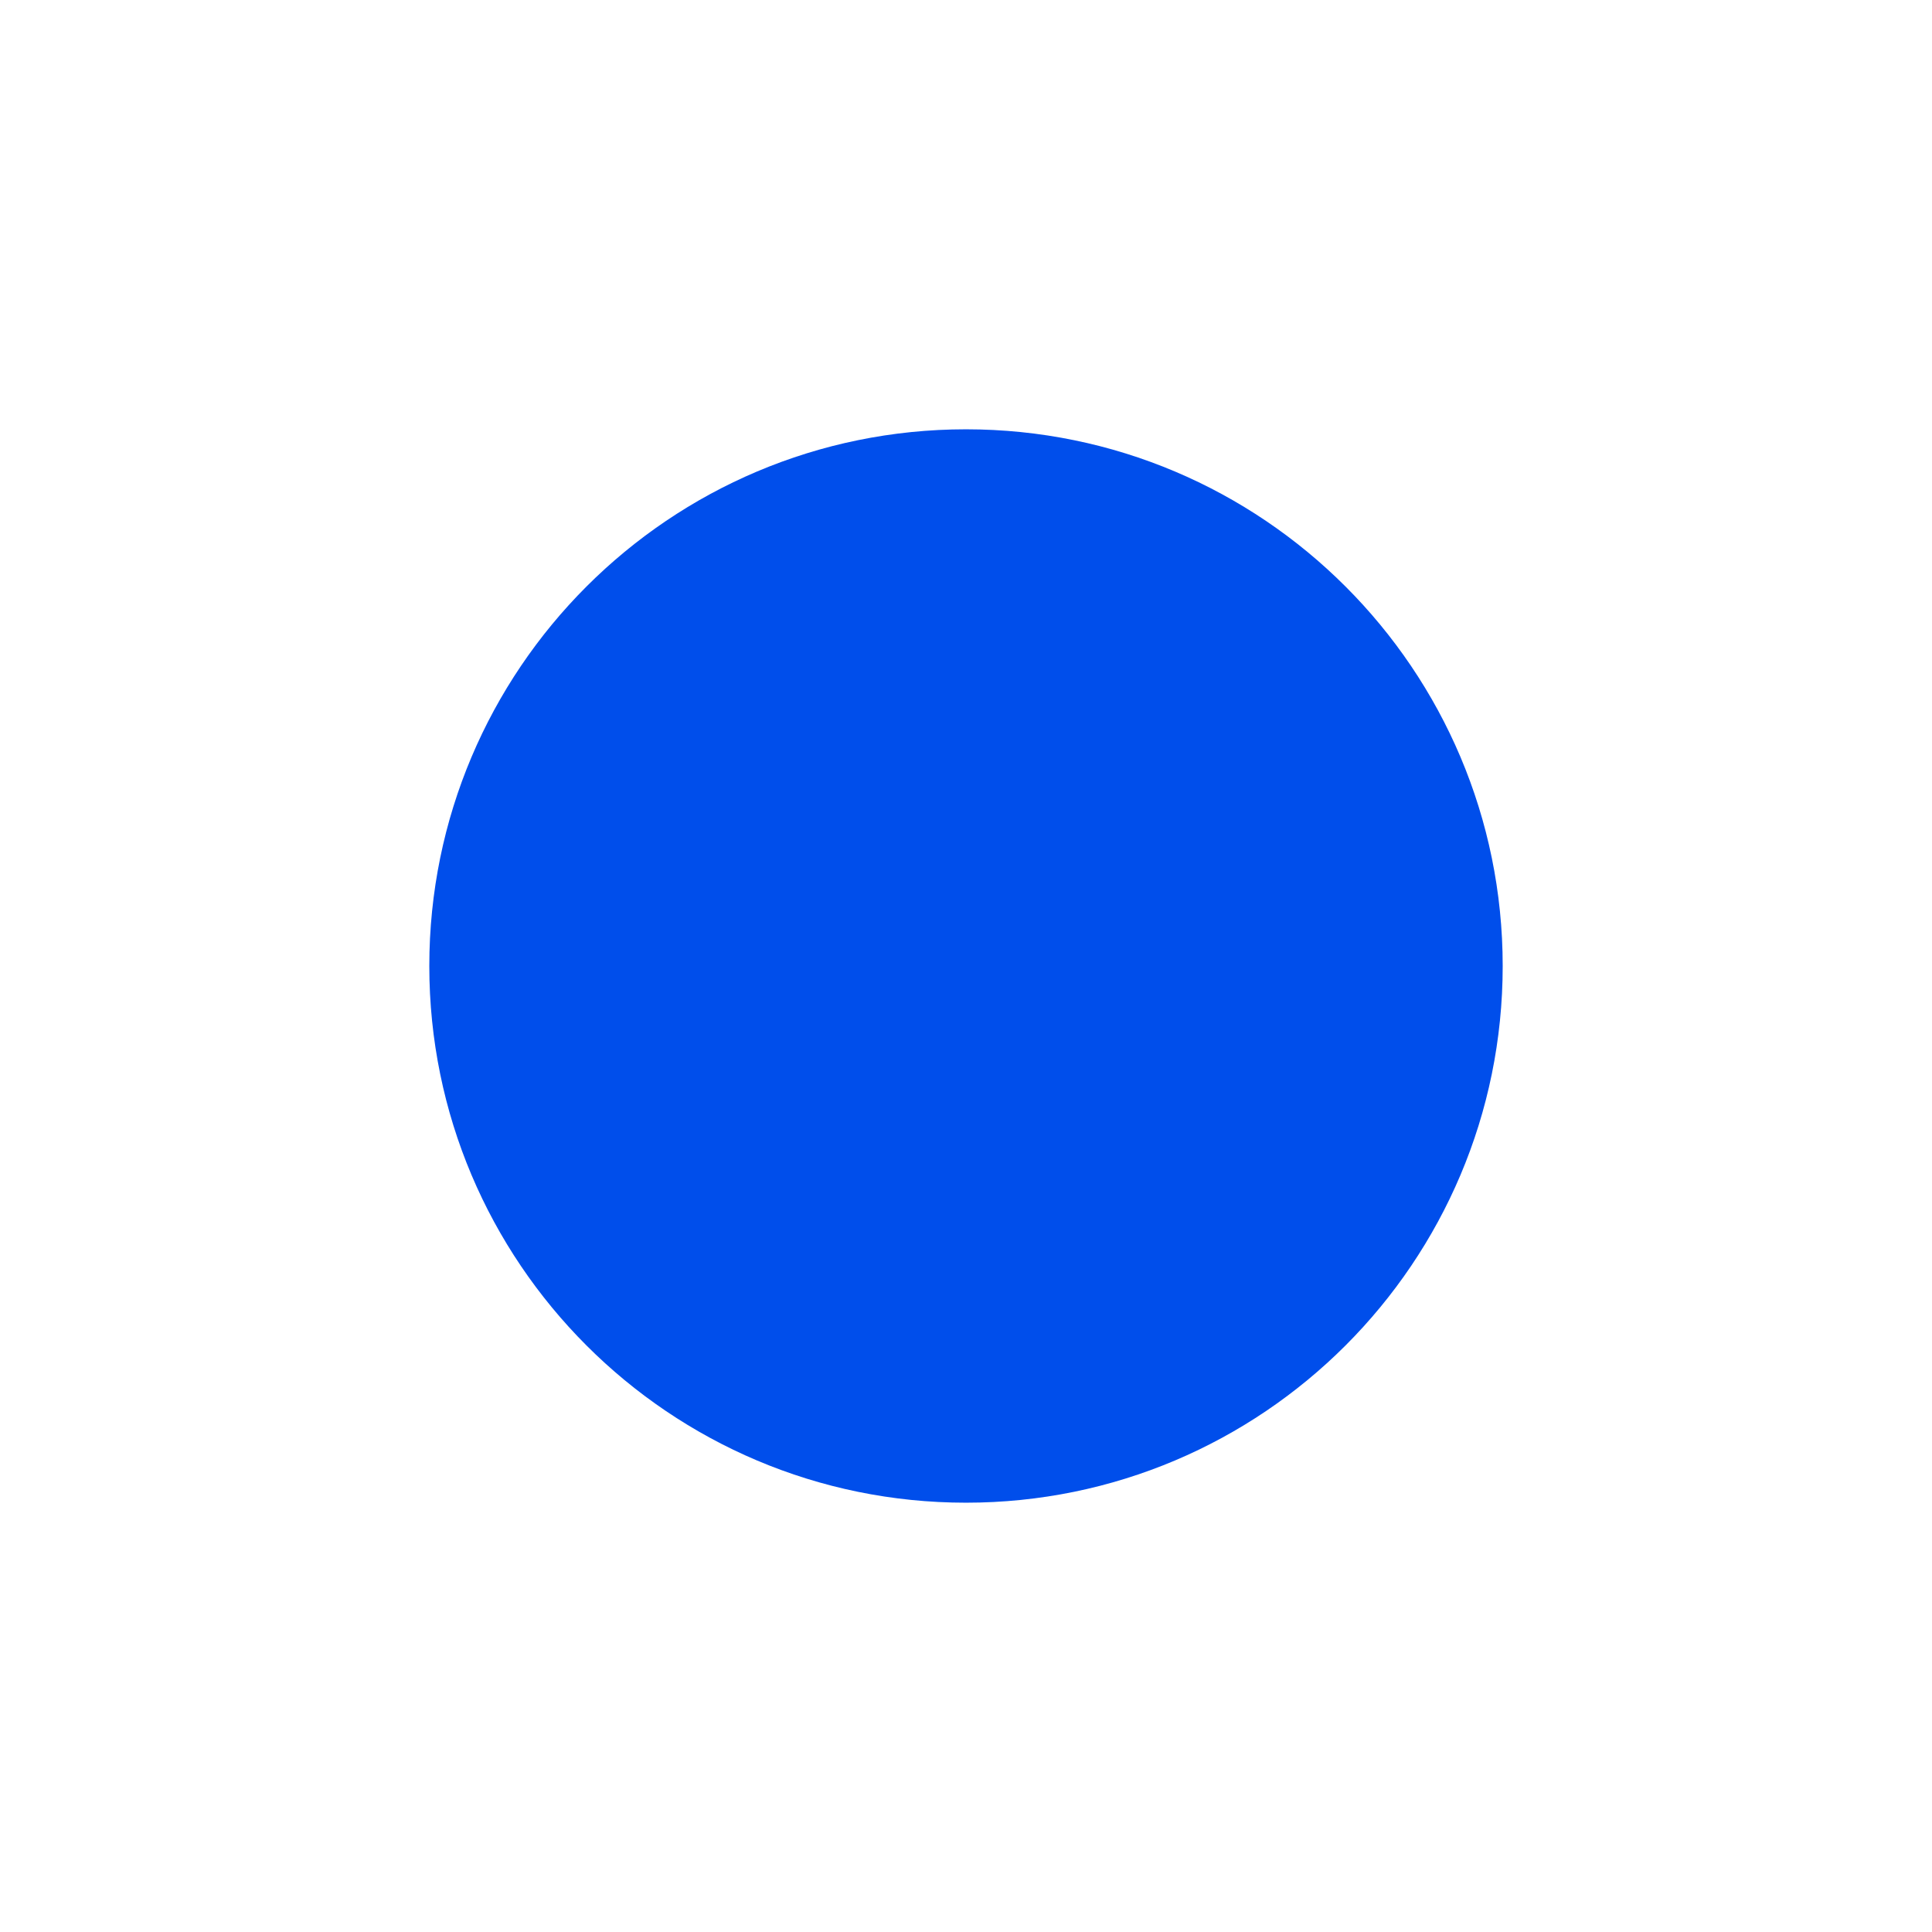
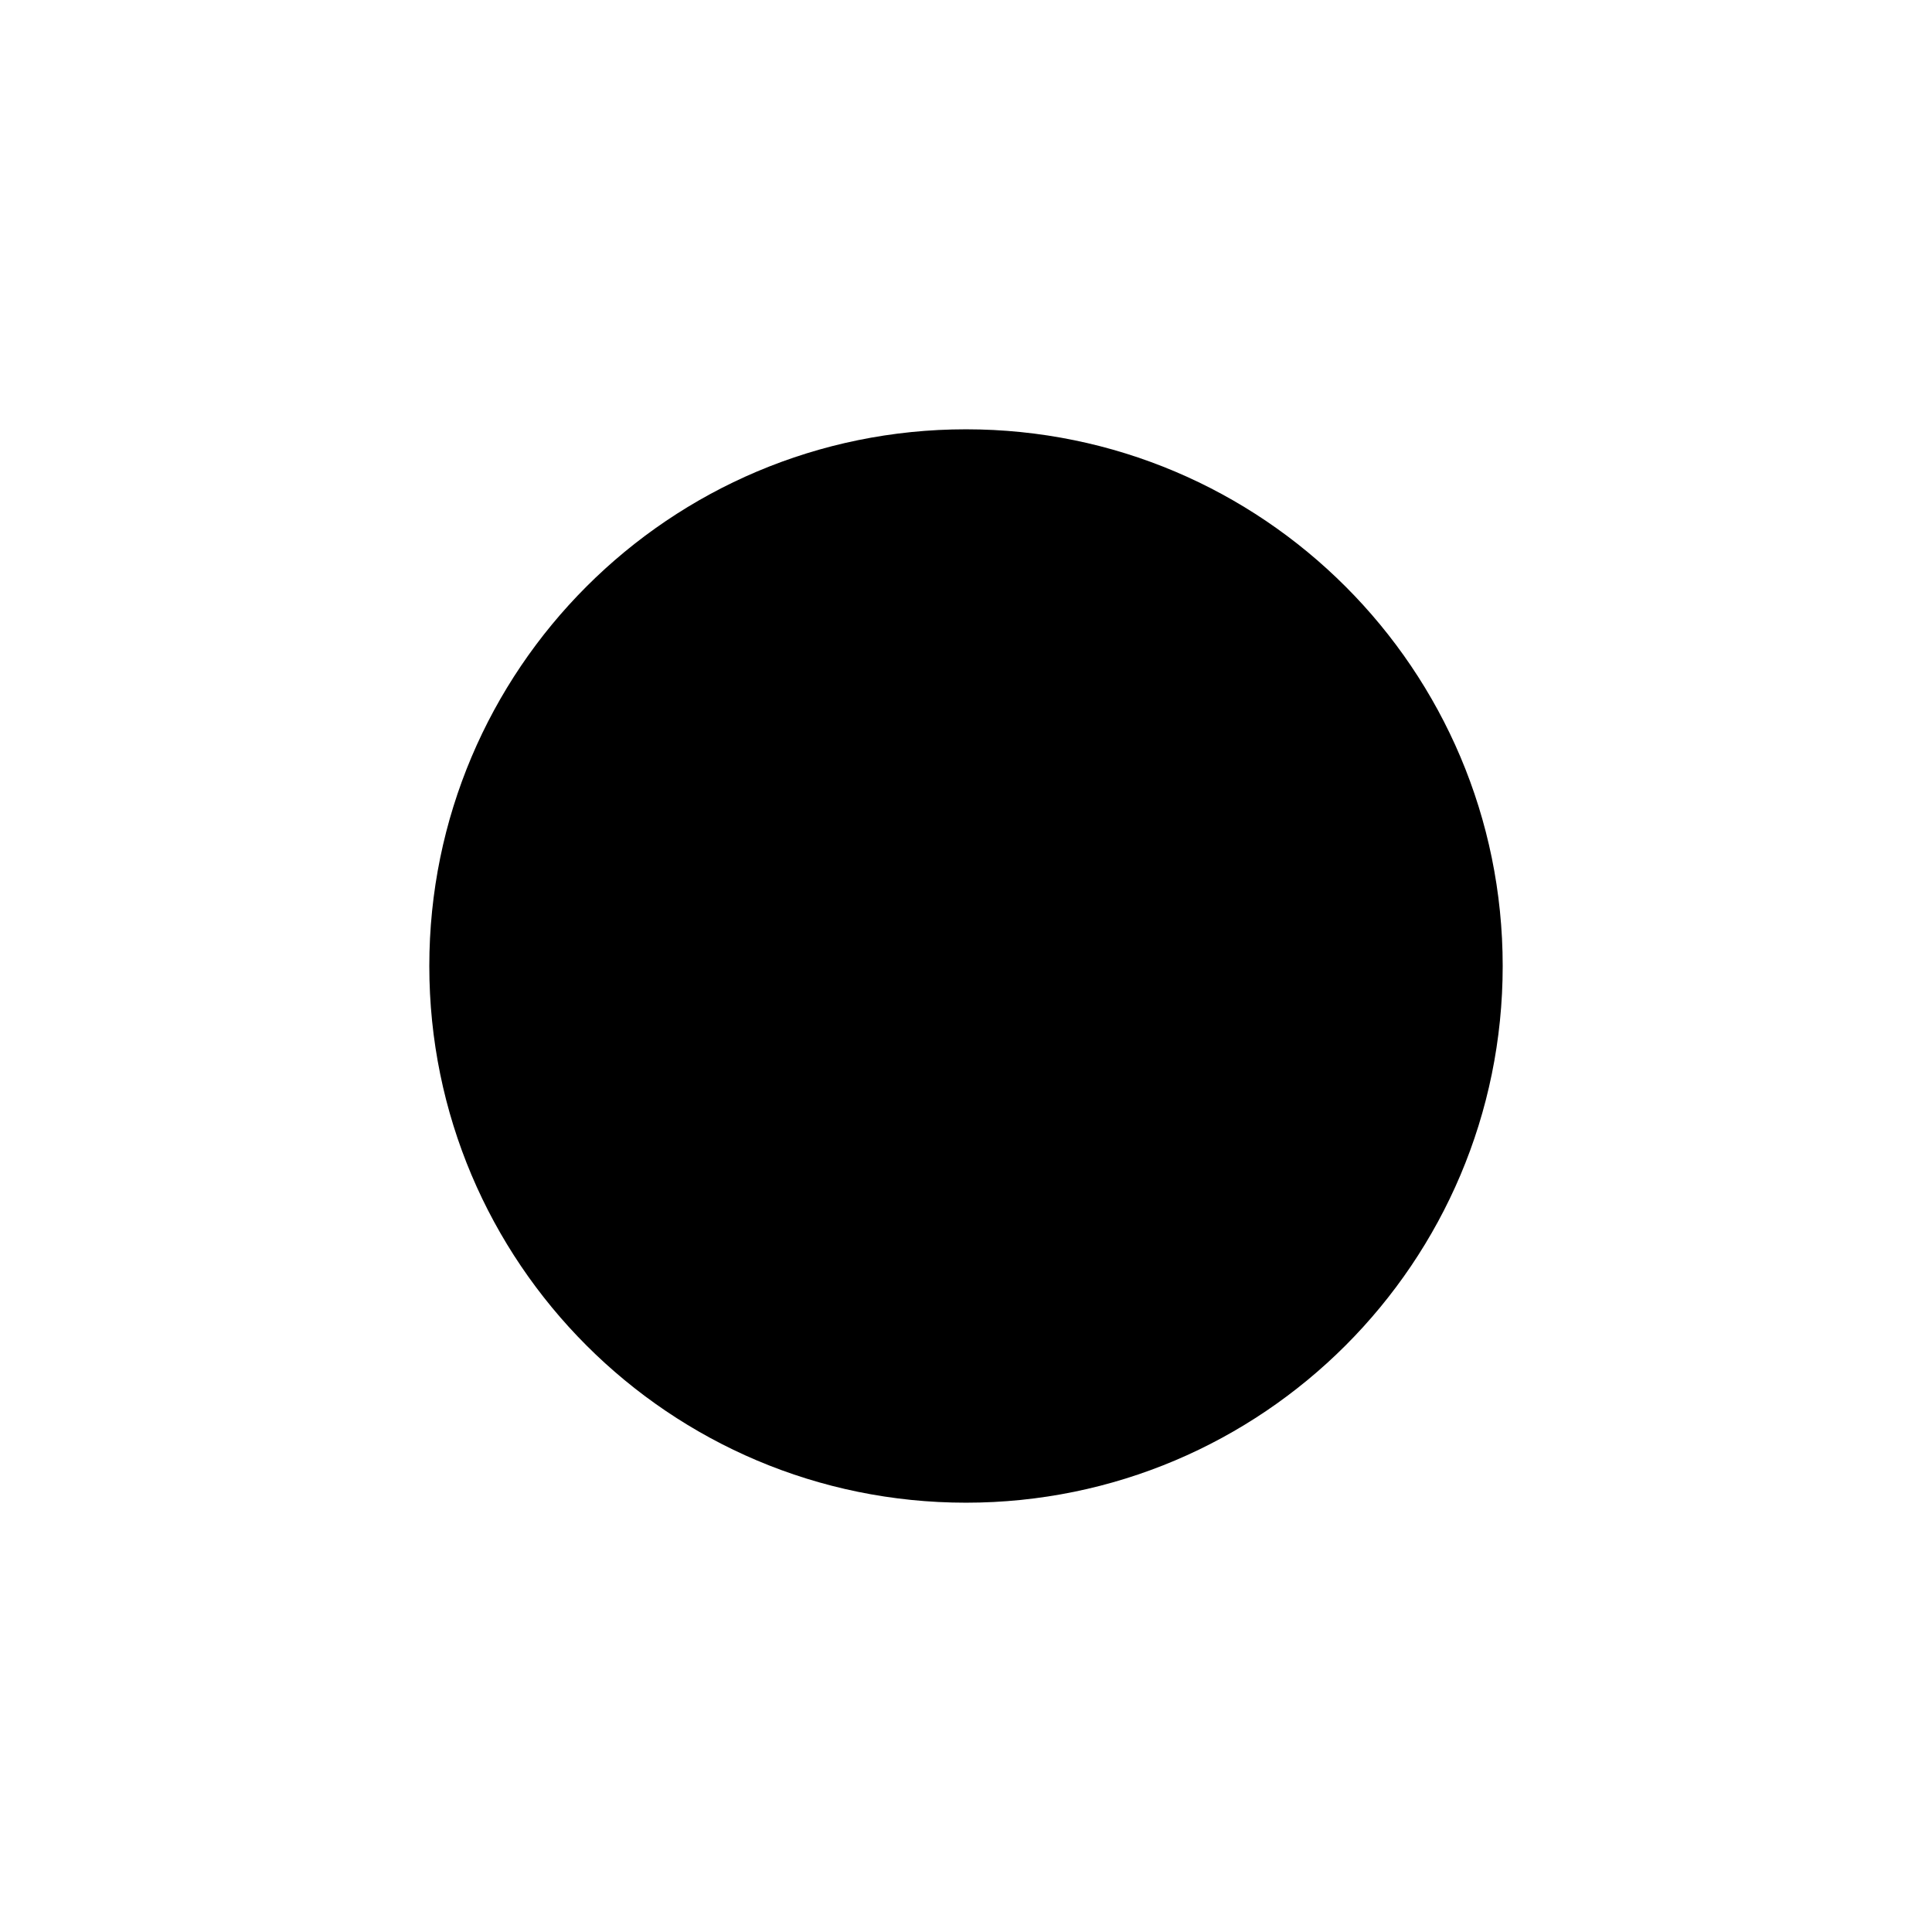
- <svg xmlns="http://www.w3.org/2000/svg" width="24" height="24" viewBox="0 0 24 24" fill="none">
-   <path d="M12 18.667C15.682 18.667 18.667 15.682 18.667 12C18.667 8.318 15.682 5.333 12 5.333C8.318 5.333 5.333 8.318 5.333 12C5.333 15.682 8.318 18.667 12 18.667Z" fill="#004EEB" />
+ <svg xmlns="http://www.w3.org/2000/svg" viewBox="0 0 24 24" role="img">
+   <path d="M12 18.667C15.682 18.667 18.667 15.682 18.667 12C18.667 8.318 15.682 5.333 12 5.333C8.318 5.333 5.333 8.318 5.333 12C5.333 15.682 8.318 18.667 12 18.667Z" />
</svg>
